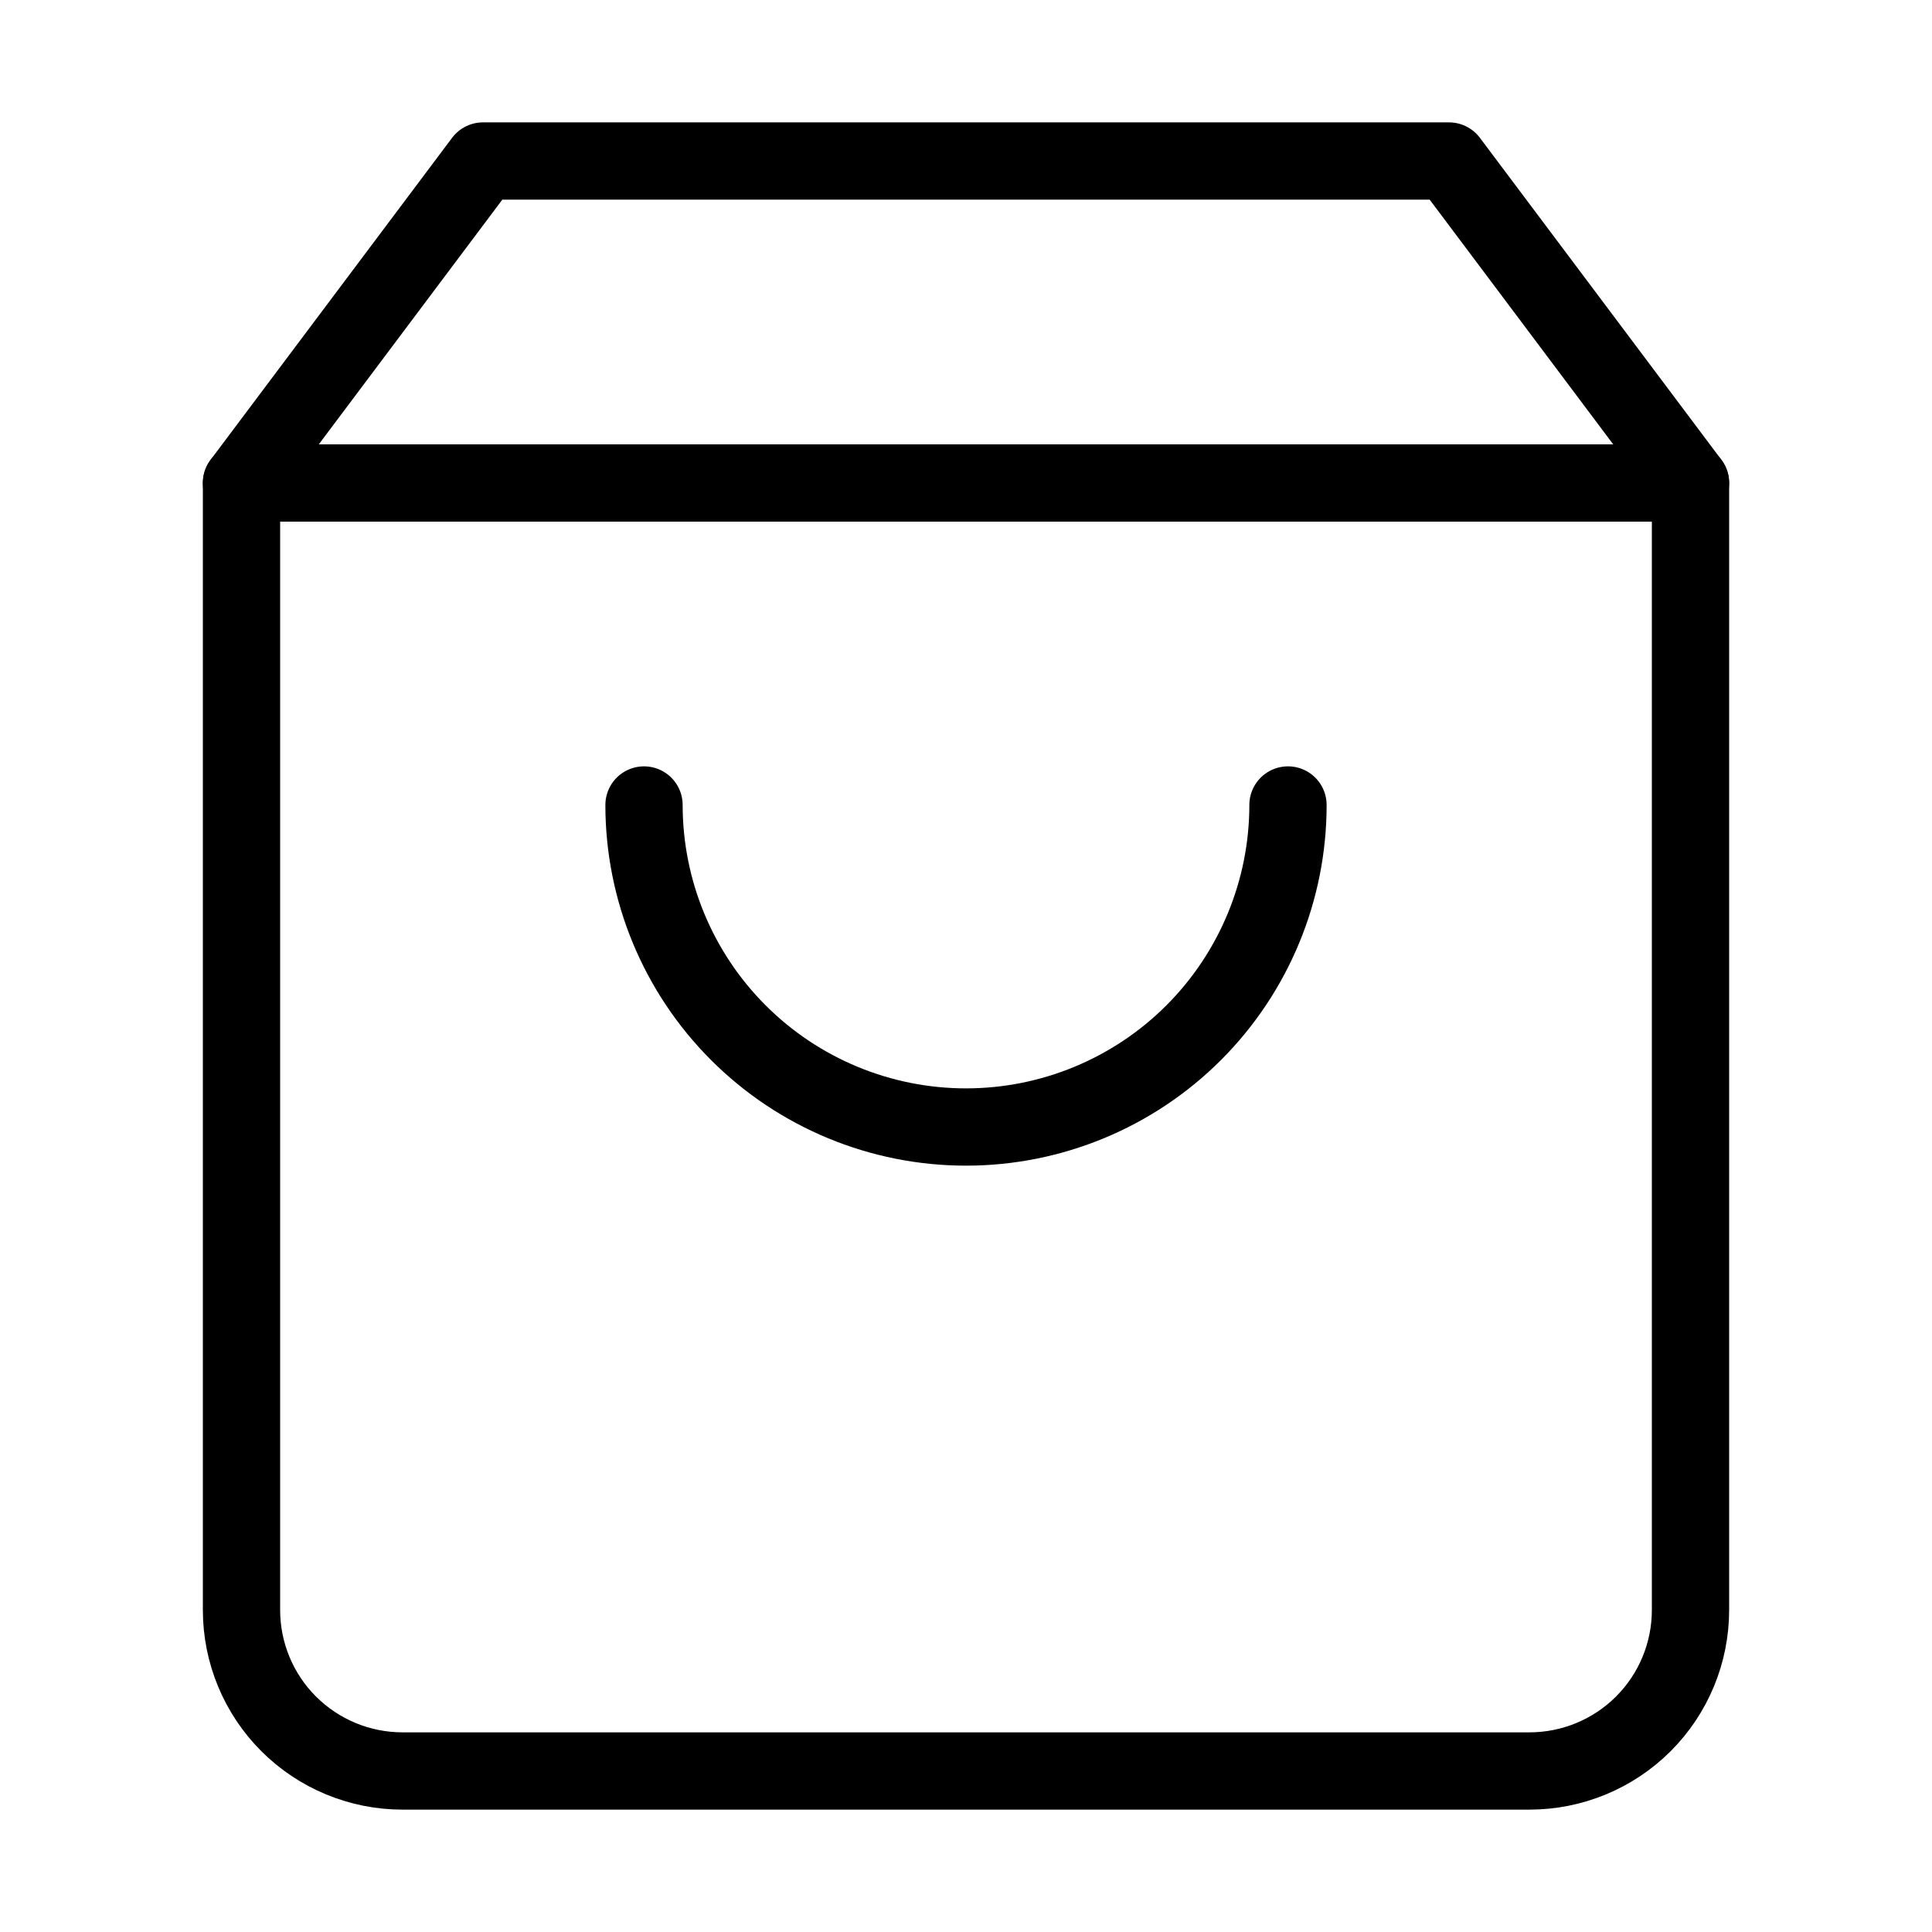
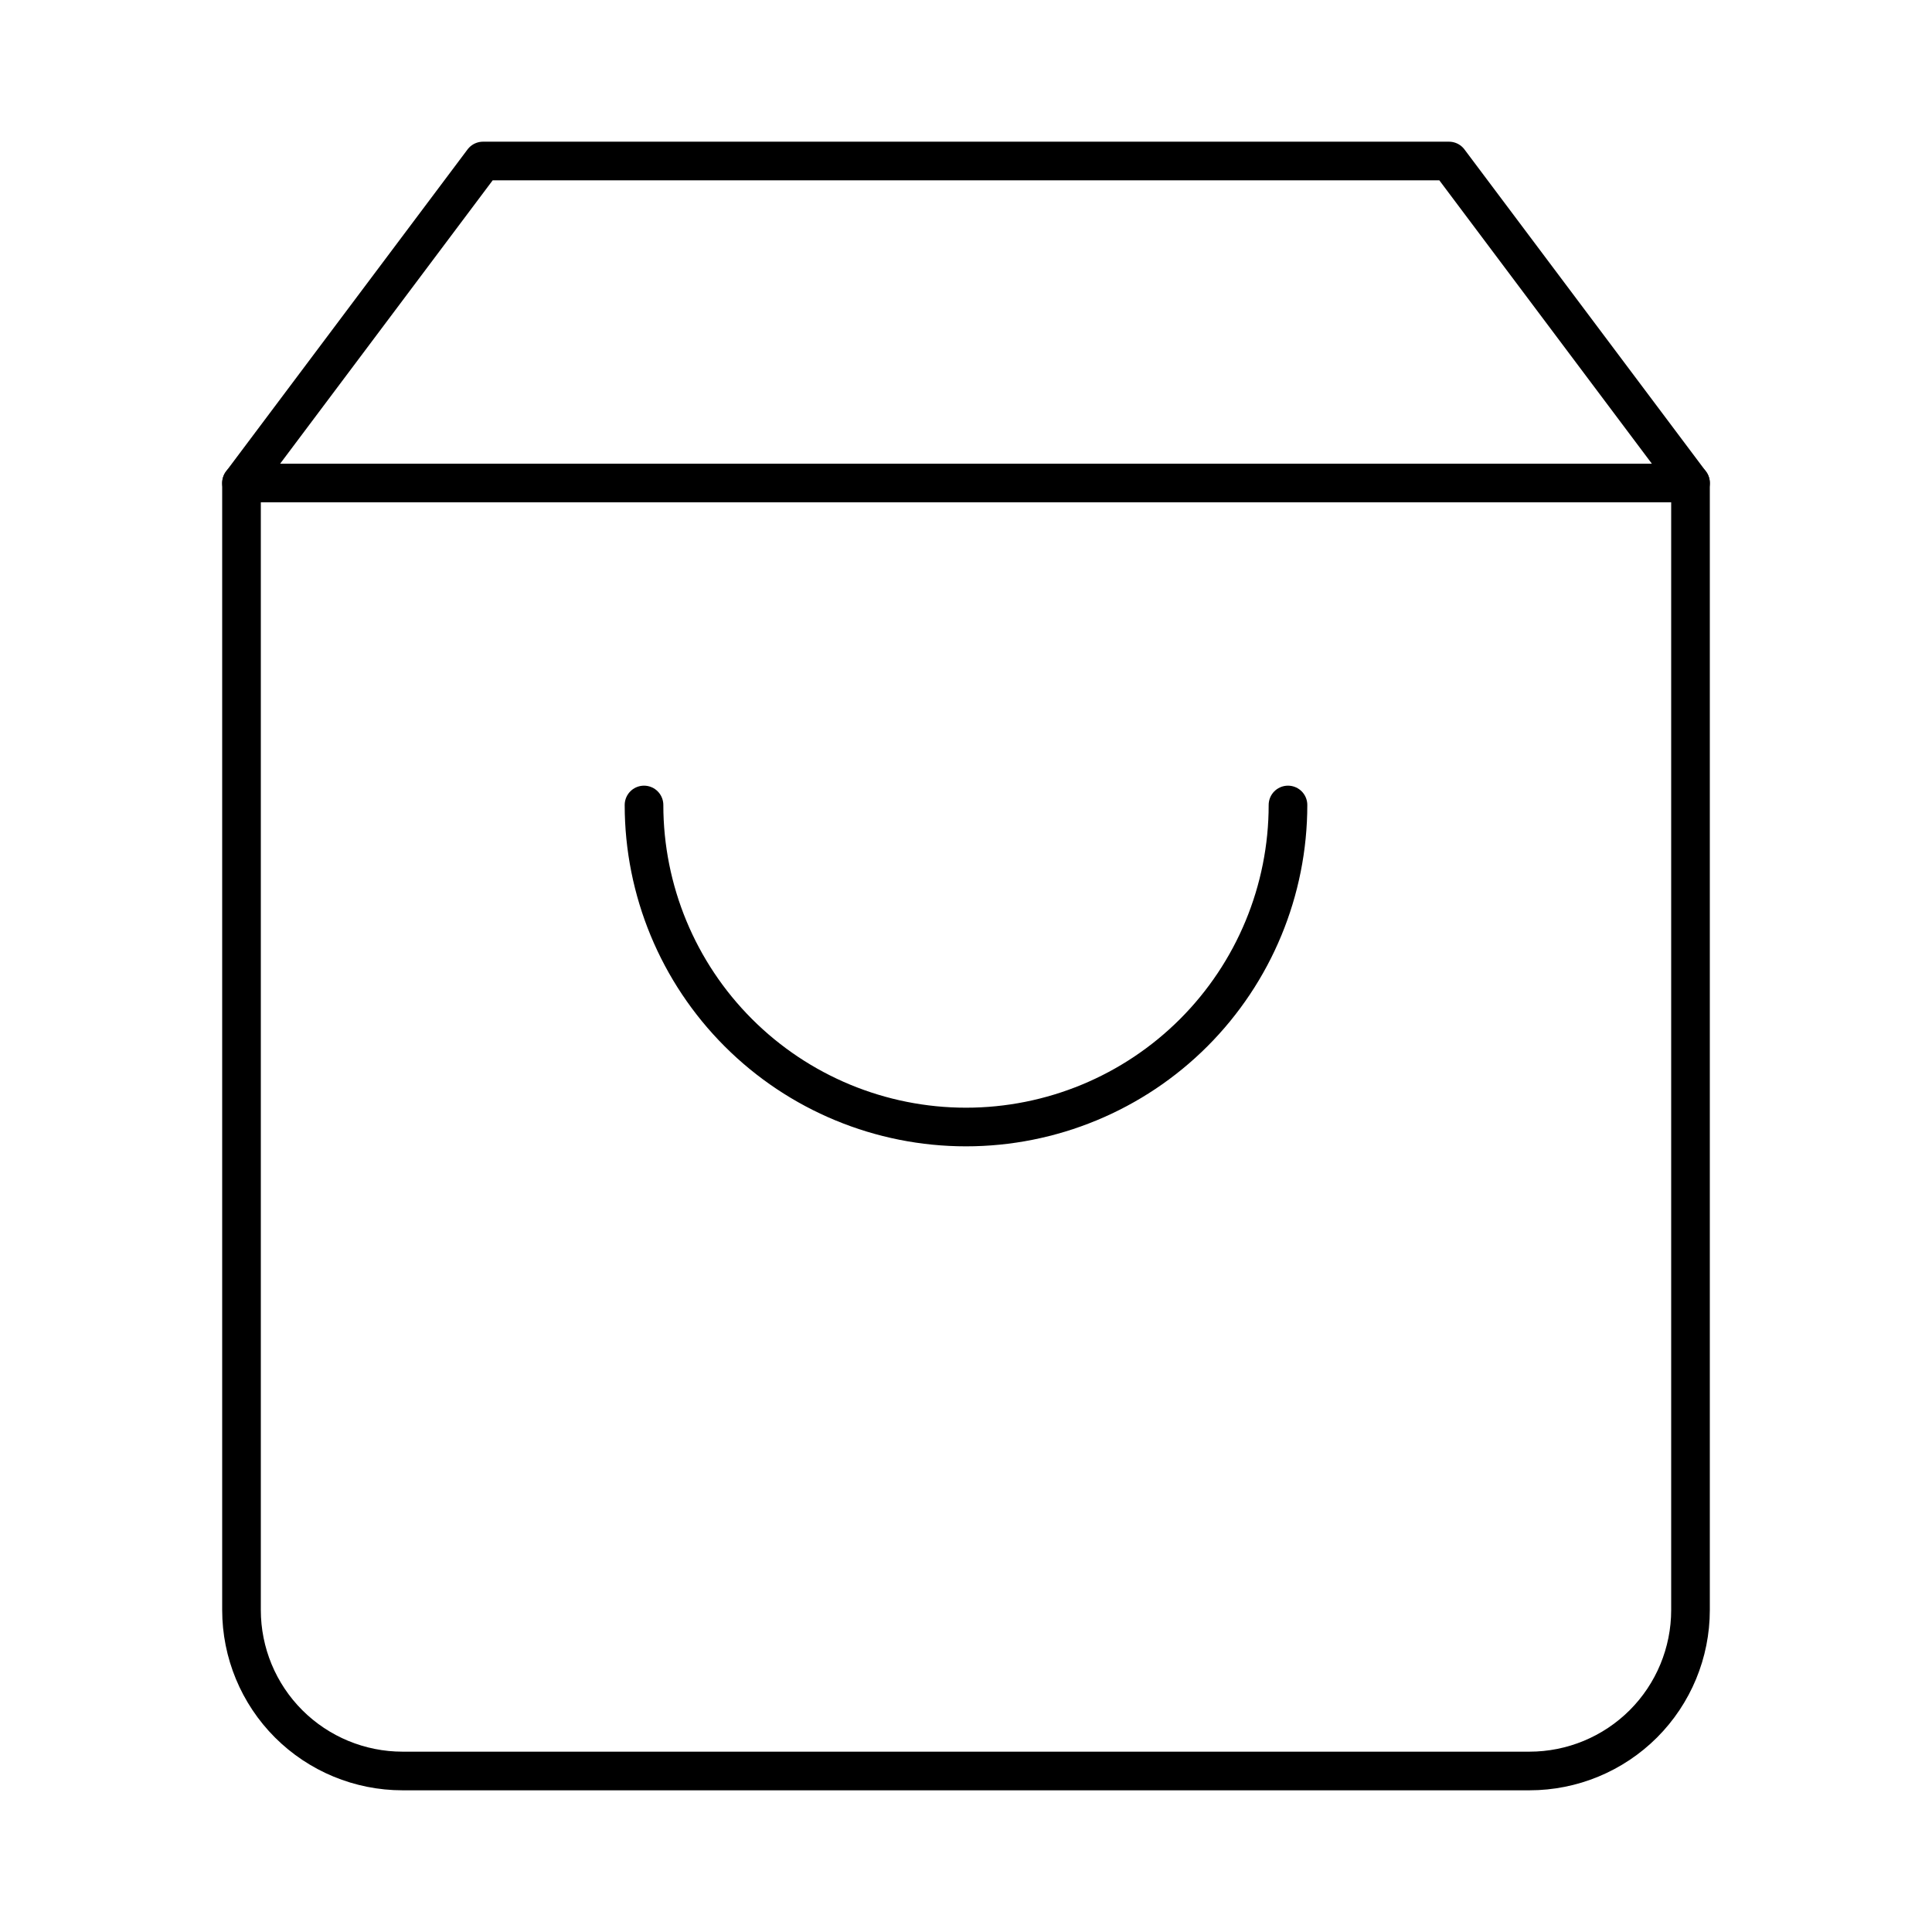
- <svg xmlns="http://www.w3.org/2000/svg" width="50" height="50" viewBox="0 0 50 50" fill="none">
-   <path d="M12.5 4.167L6.25 12.5V41.667C6.25 42.772 6.689 43.832 7.47 44.613C8.252 45.394 9.312 45.833 10.417 45.833H39.583C40.688 45.833 41.748 45.394 42.53 44.613C43.311 43.832 43.75 42.772 43.75 41.667V12.5L37.5 4.167H12.5Z" stroke="black" stroke-width="2" stroke-linecap="round" stroke-linejoin="round" />
-   <path d="M6.25 12.5H43.75" stroke="black" stroke-width="2" stroke-linecap="round" stroke-linejoin="round" />
-   <path d="M33.333 20.833C33.333 23.043 32.455 25.163 30.893 26.726C29.33 28.289 27.21 29.167 25 29.167C22.79 29.167 20.67 28.289 19.108 26.726C17.545 25.163 16.667 23.043 16.667 20.833" stroke="black" stroke-width="2" stroke-linecap="round" stroke-linejoin="round" />
+ <svg xmlns="http://www.w3.org/2000/svg" width="100" height="100" viewBox="0 0 50 50" fill="none">
+   <path d="M12.5 4.167L6.25 12.5V41.667C6.25 42.772 6.689 43.832 7.47 44.613C8.252 45.394 9.312 45.833 10.417 45.833H39.583C40.688 45.833 41.748 45.394 42.53 44.613C43.311 43.832 43.75 42.772 43.75 41.667V12.5L37.5 4.167H12.5Z" stroke="black" stroke-width="1" stroke-linecap="round" stroke-linejoin="round" />
+   <path d="M6.25 12.5H43.75" stroke="black" stroke-width="1" stroke-linecap="round" stroke-linejoin="round" />
+   <path d="M33.333 20.833C33.333 23.043 32.455 25.163 30.893 26.726C29.33 28.289 27.21 29.167 25 29.167C22.79 29.167 20.67 28.289 19.108 26.726C17.545 25.163 16.667 23.043 16.667 20.833" stroke="black" stroke-width="1" stroke-linecap="round" stroke-linejoin="round" />
</svg>
